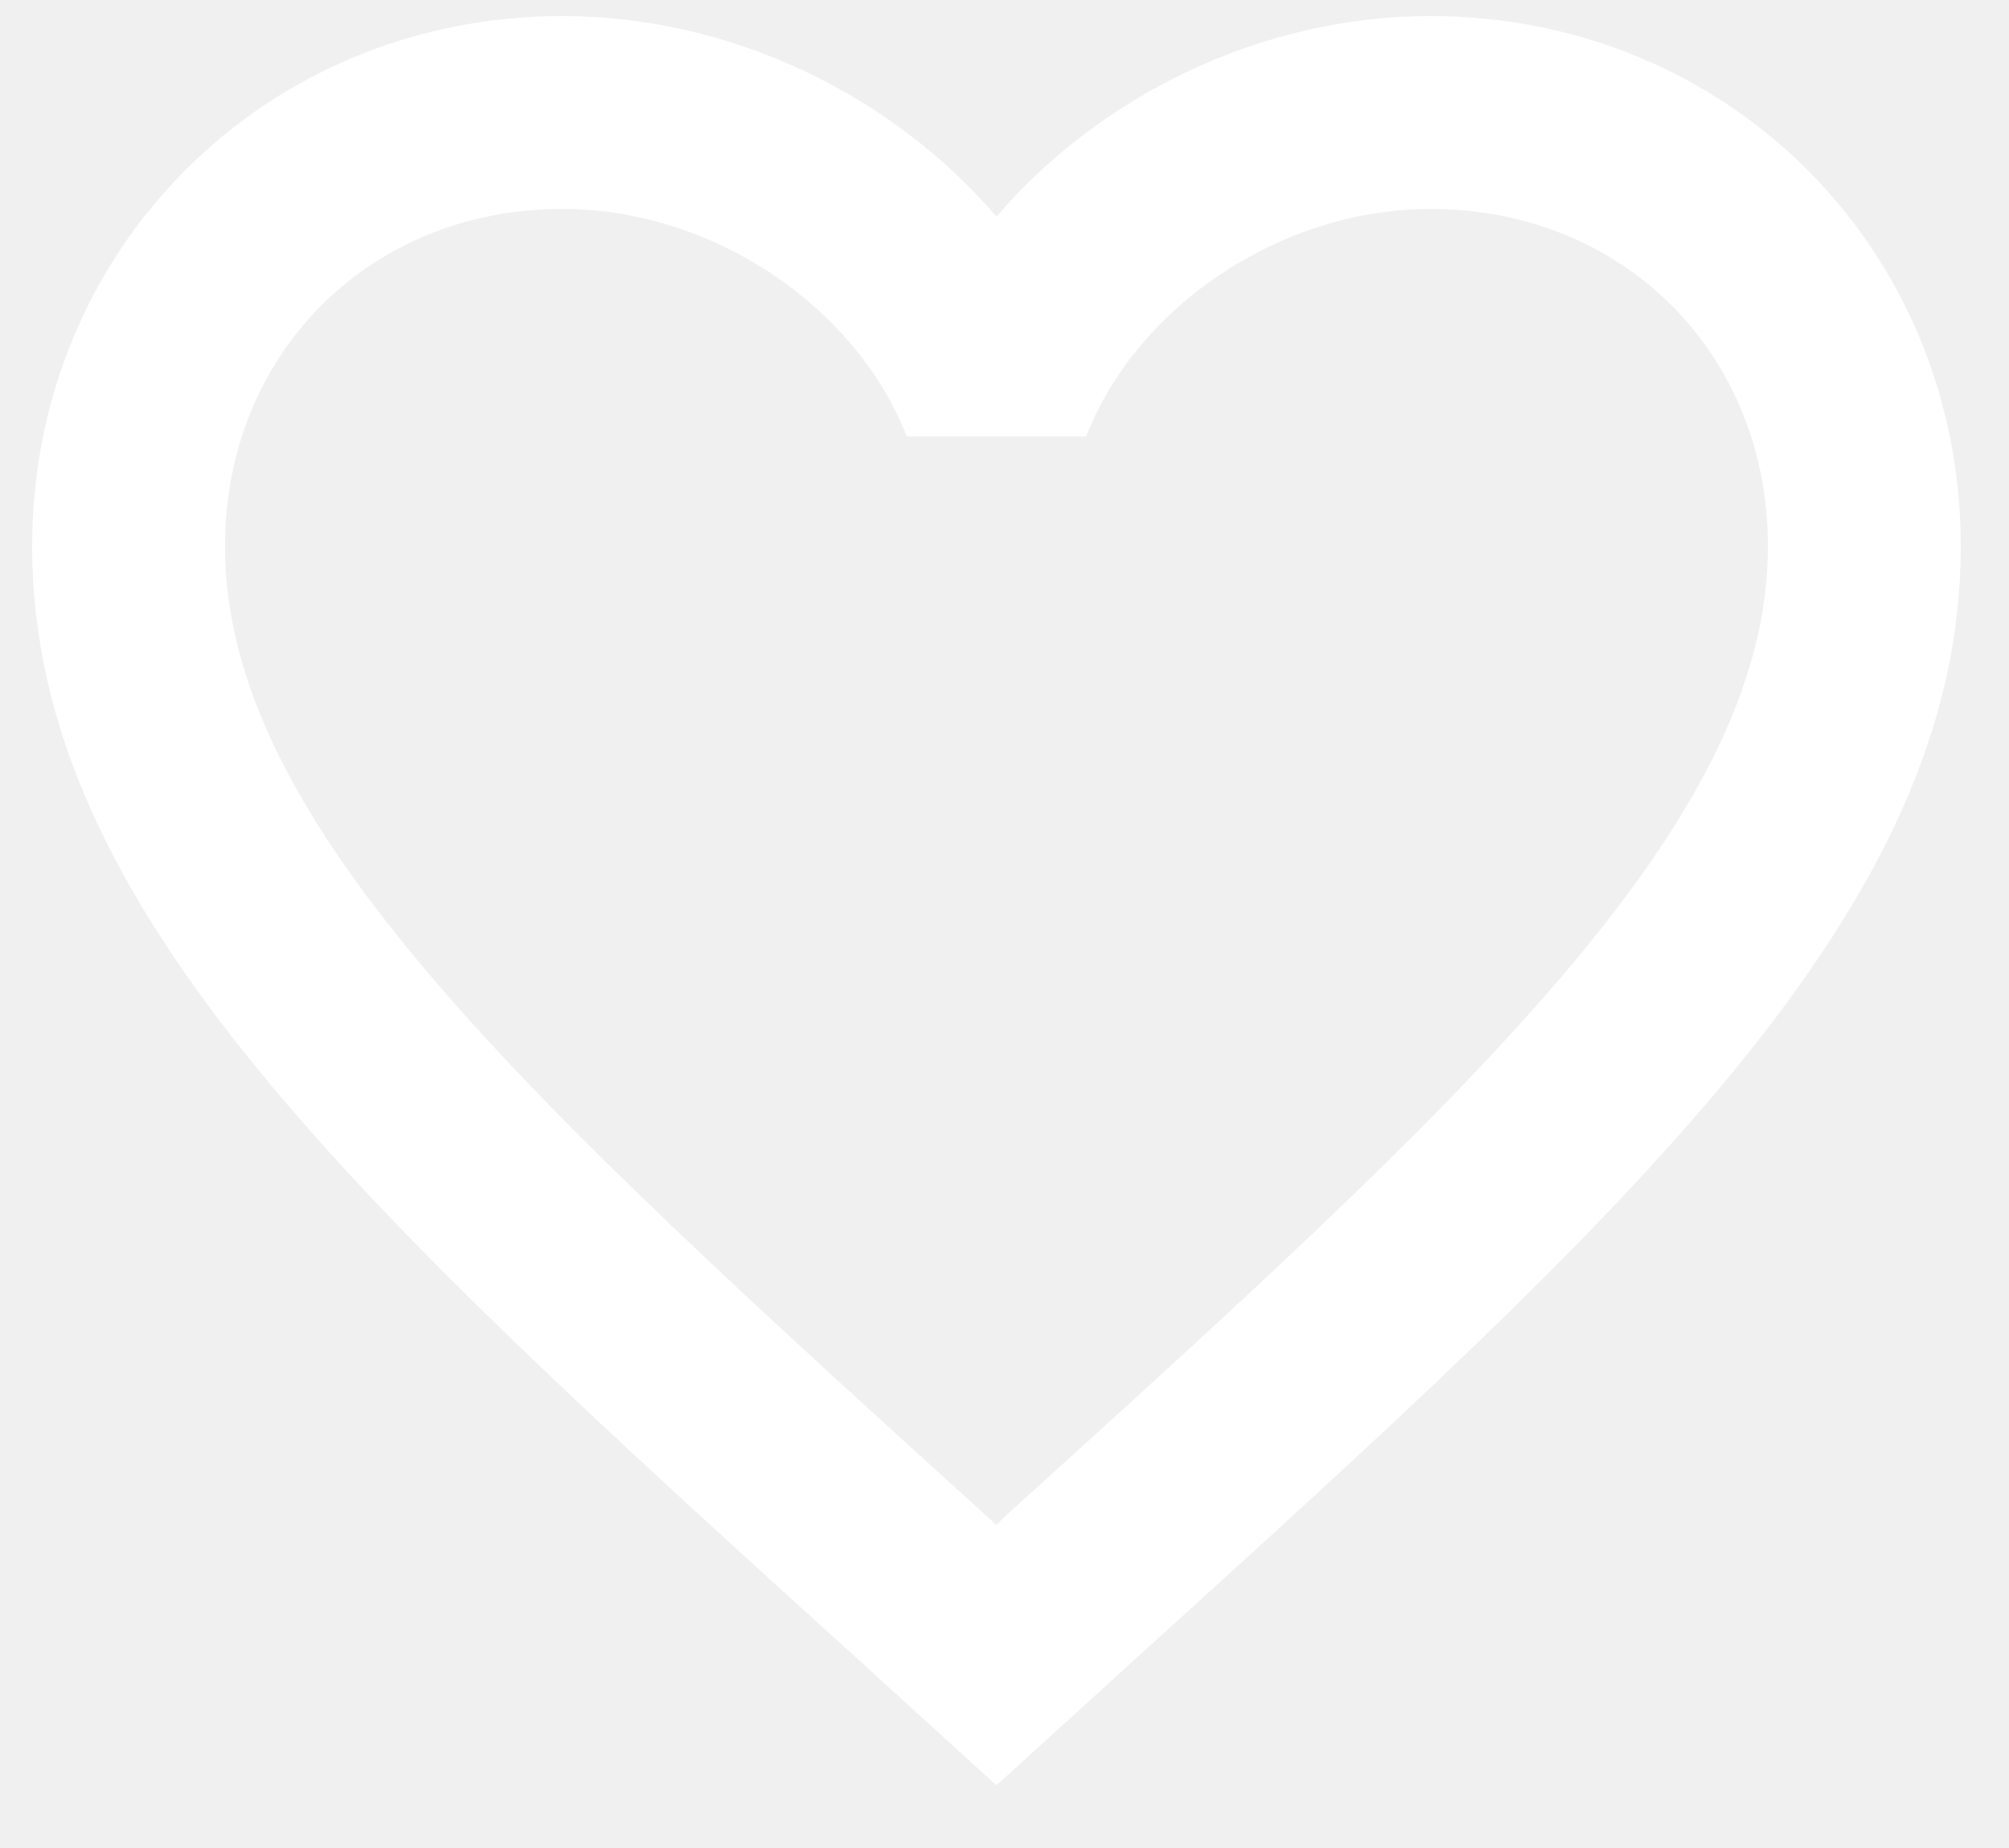
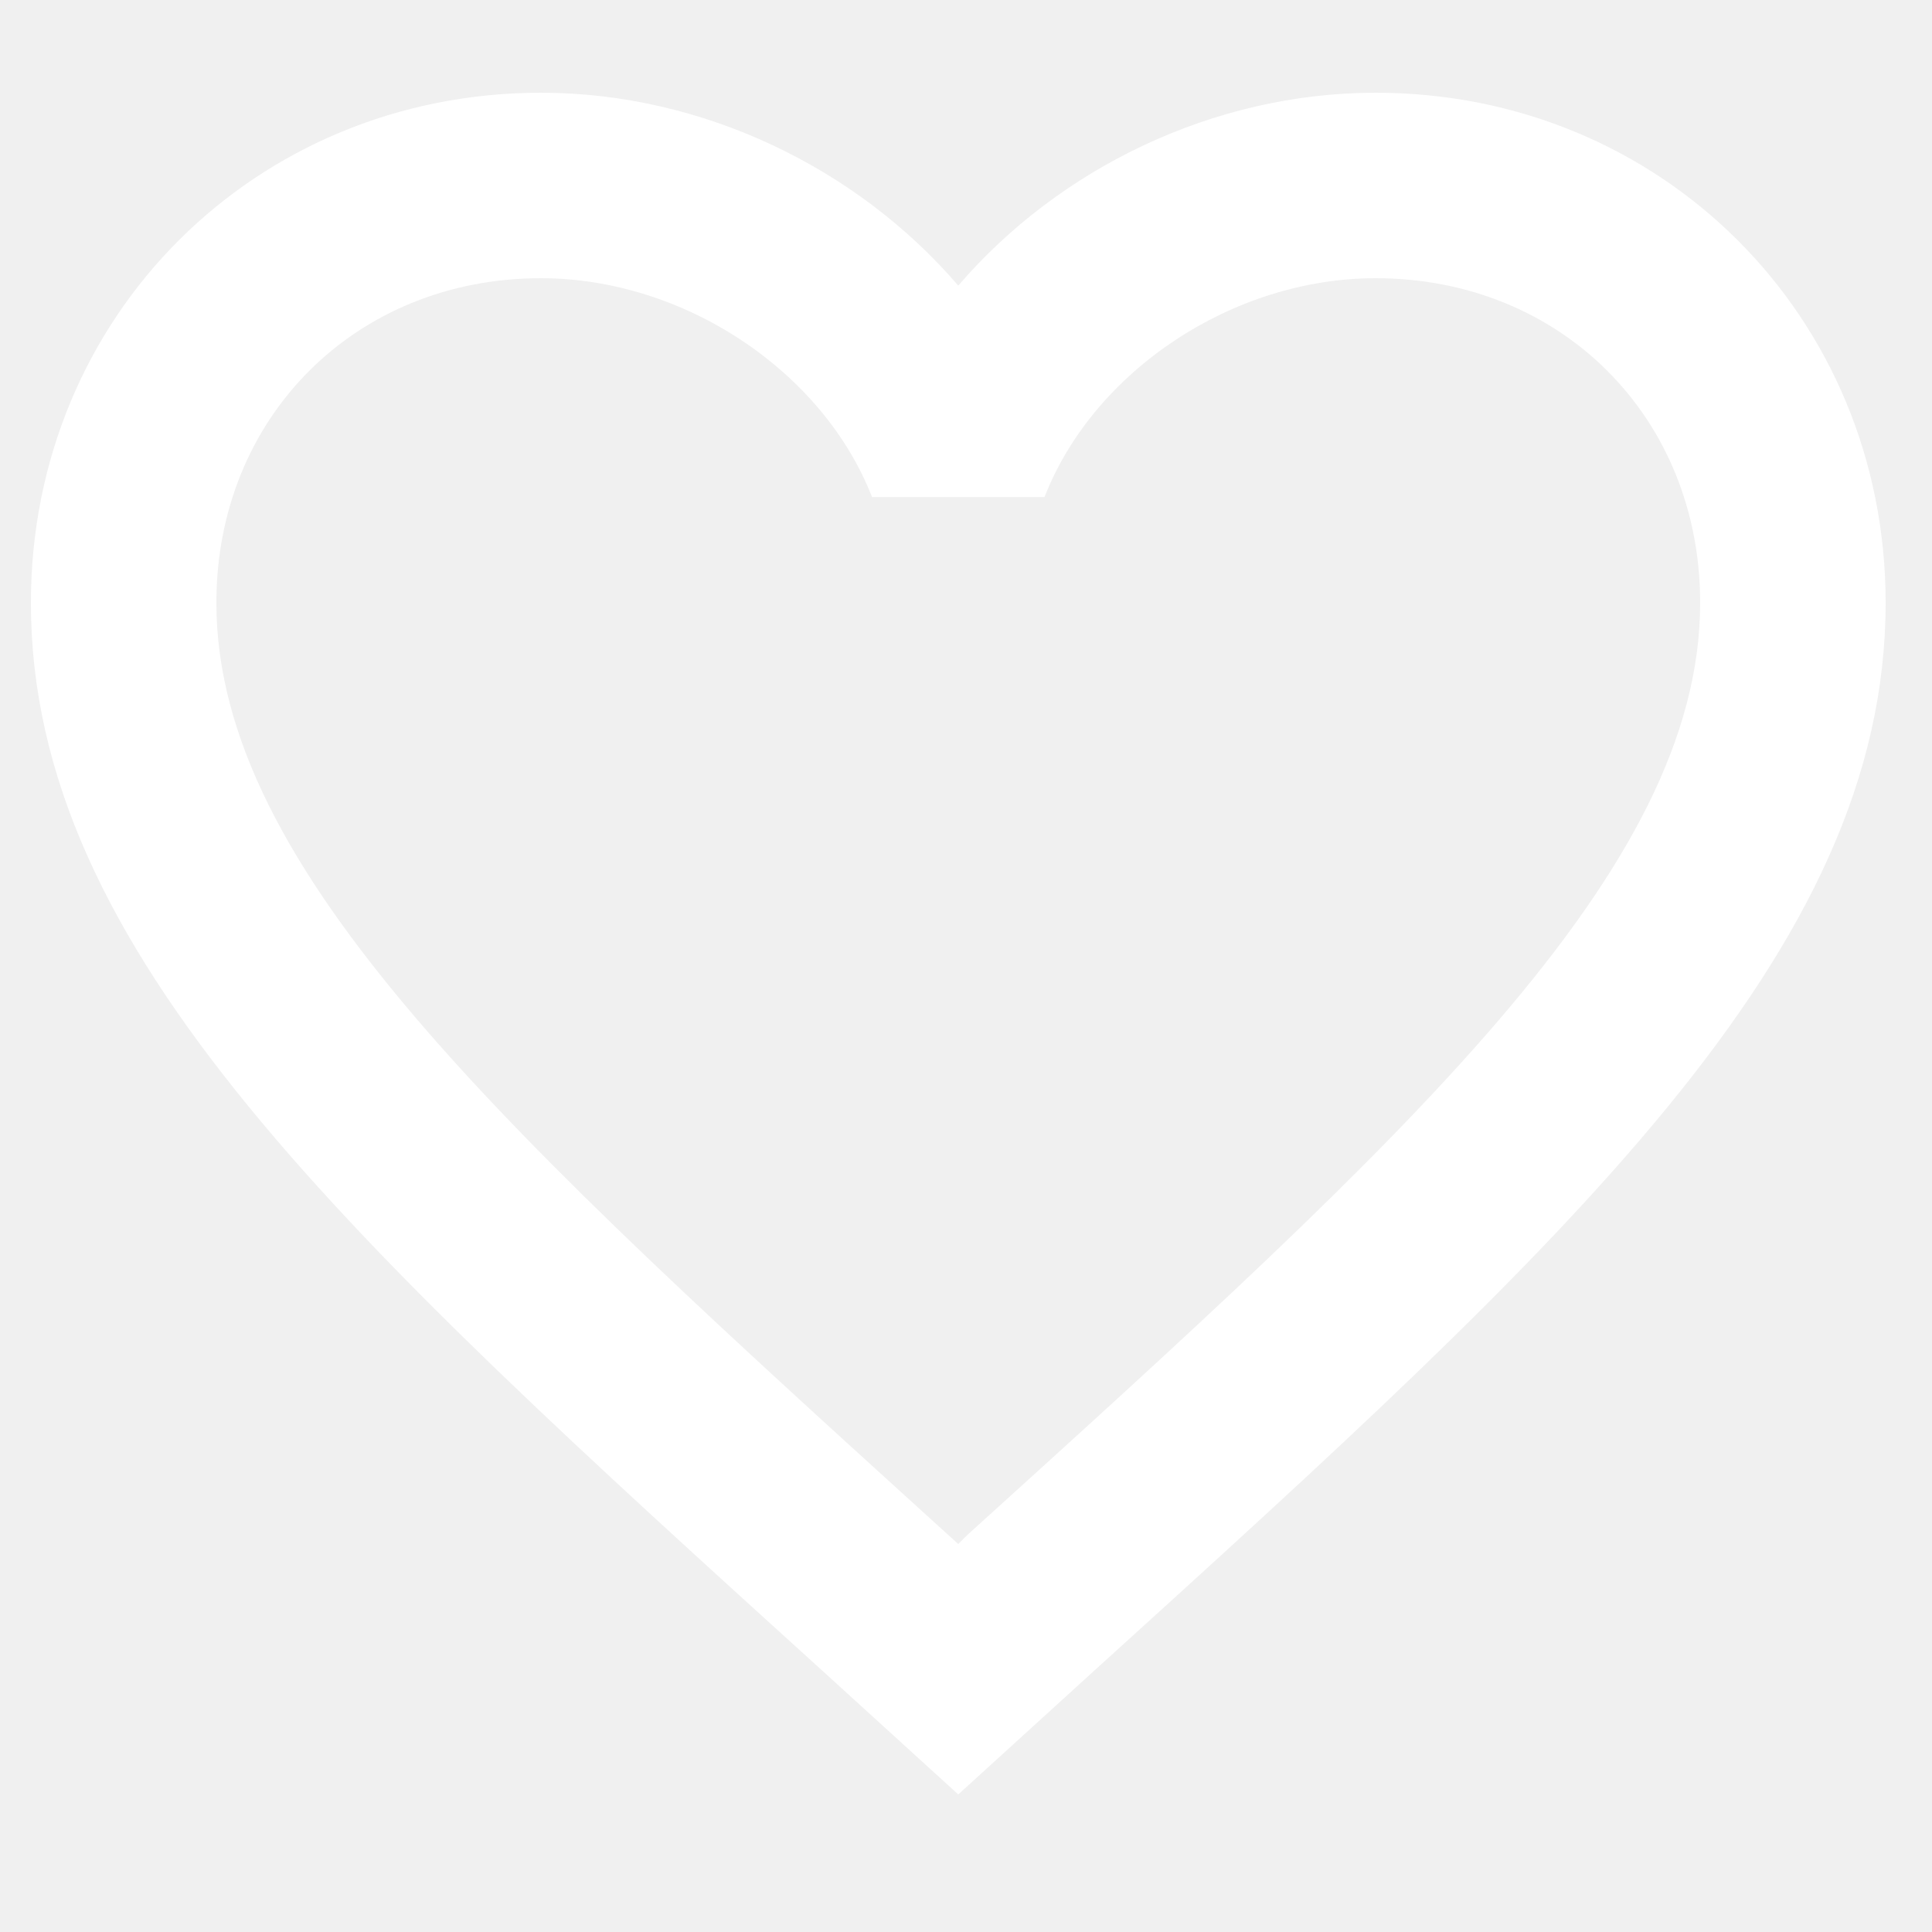
- <svg xmlns="http://www.w3.org/2000/svg" width="25" height="23" viewBox="0 0 25 23" fill="none">
+ <svg xmlns="http://www.w3.org/2000/svg" width="16" height="16" viewBox="0 0 25 23" fill="none">
  <path d="M12.52 18.86L12.4 18.98L12.268 18.86C6.568 13.688 2.8 10.268 2.8 6.8C2.8 4.4 4.6 2.6 7 2.6C8.848 2.6 10.648 3.8 11.284 5.432H13.516C14.152 3.8 15.952 2.6 17.8 2.6C20.2 2.6 22 4.4 22 6.8C22 10.268 18.232 13.688 12.52 18.86ZM17.8 0.2C15.712 0.2 13.708 1.172 12.4 2.696C11.092 1.172 9.088 0.2 7 0.2C3.304 0.2 0.4 3.092 0.4 6.8C0.4 11.324 4.48 15.032 10.66 20.636L12.4 22.22L14.14 20.636C20.32 15.032 24.4 11.324 24.4 6.8C24.4 3.092 21.496 0.2 17.8 0.2Z" fill="white" />
</svg>
